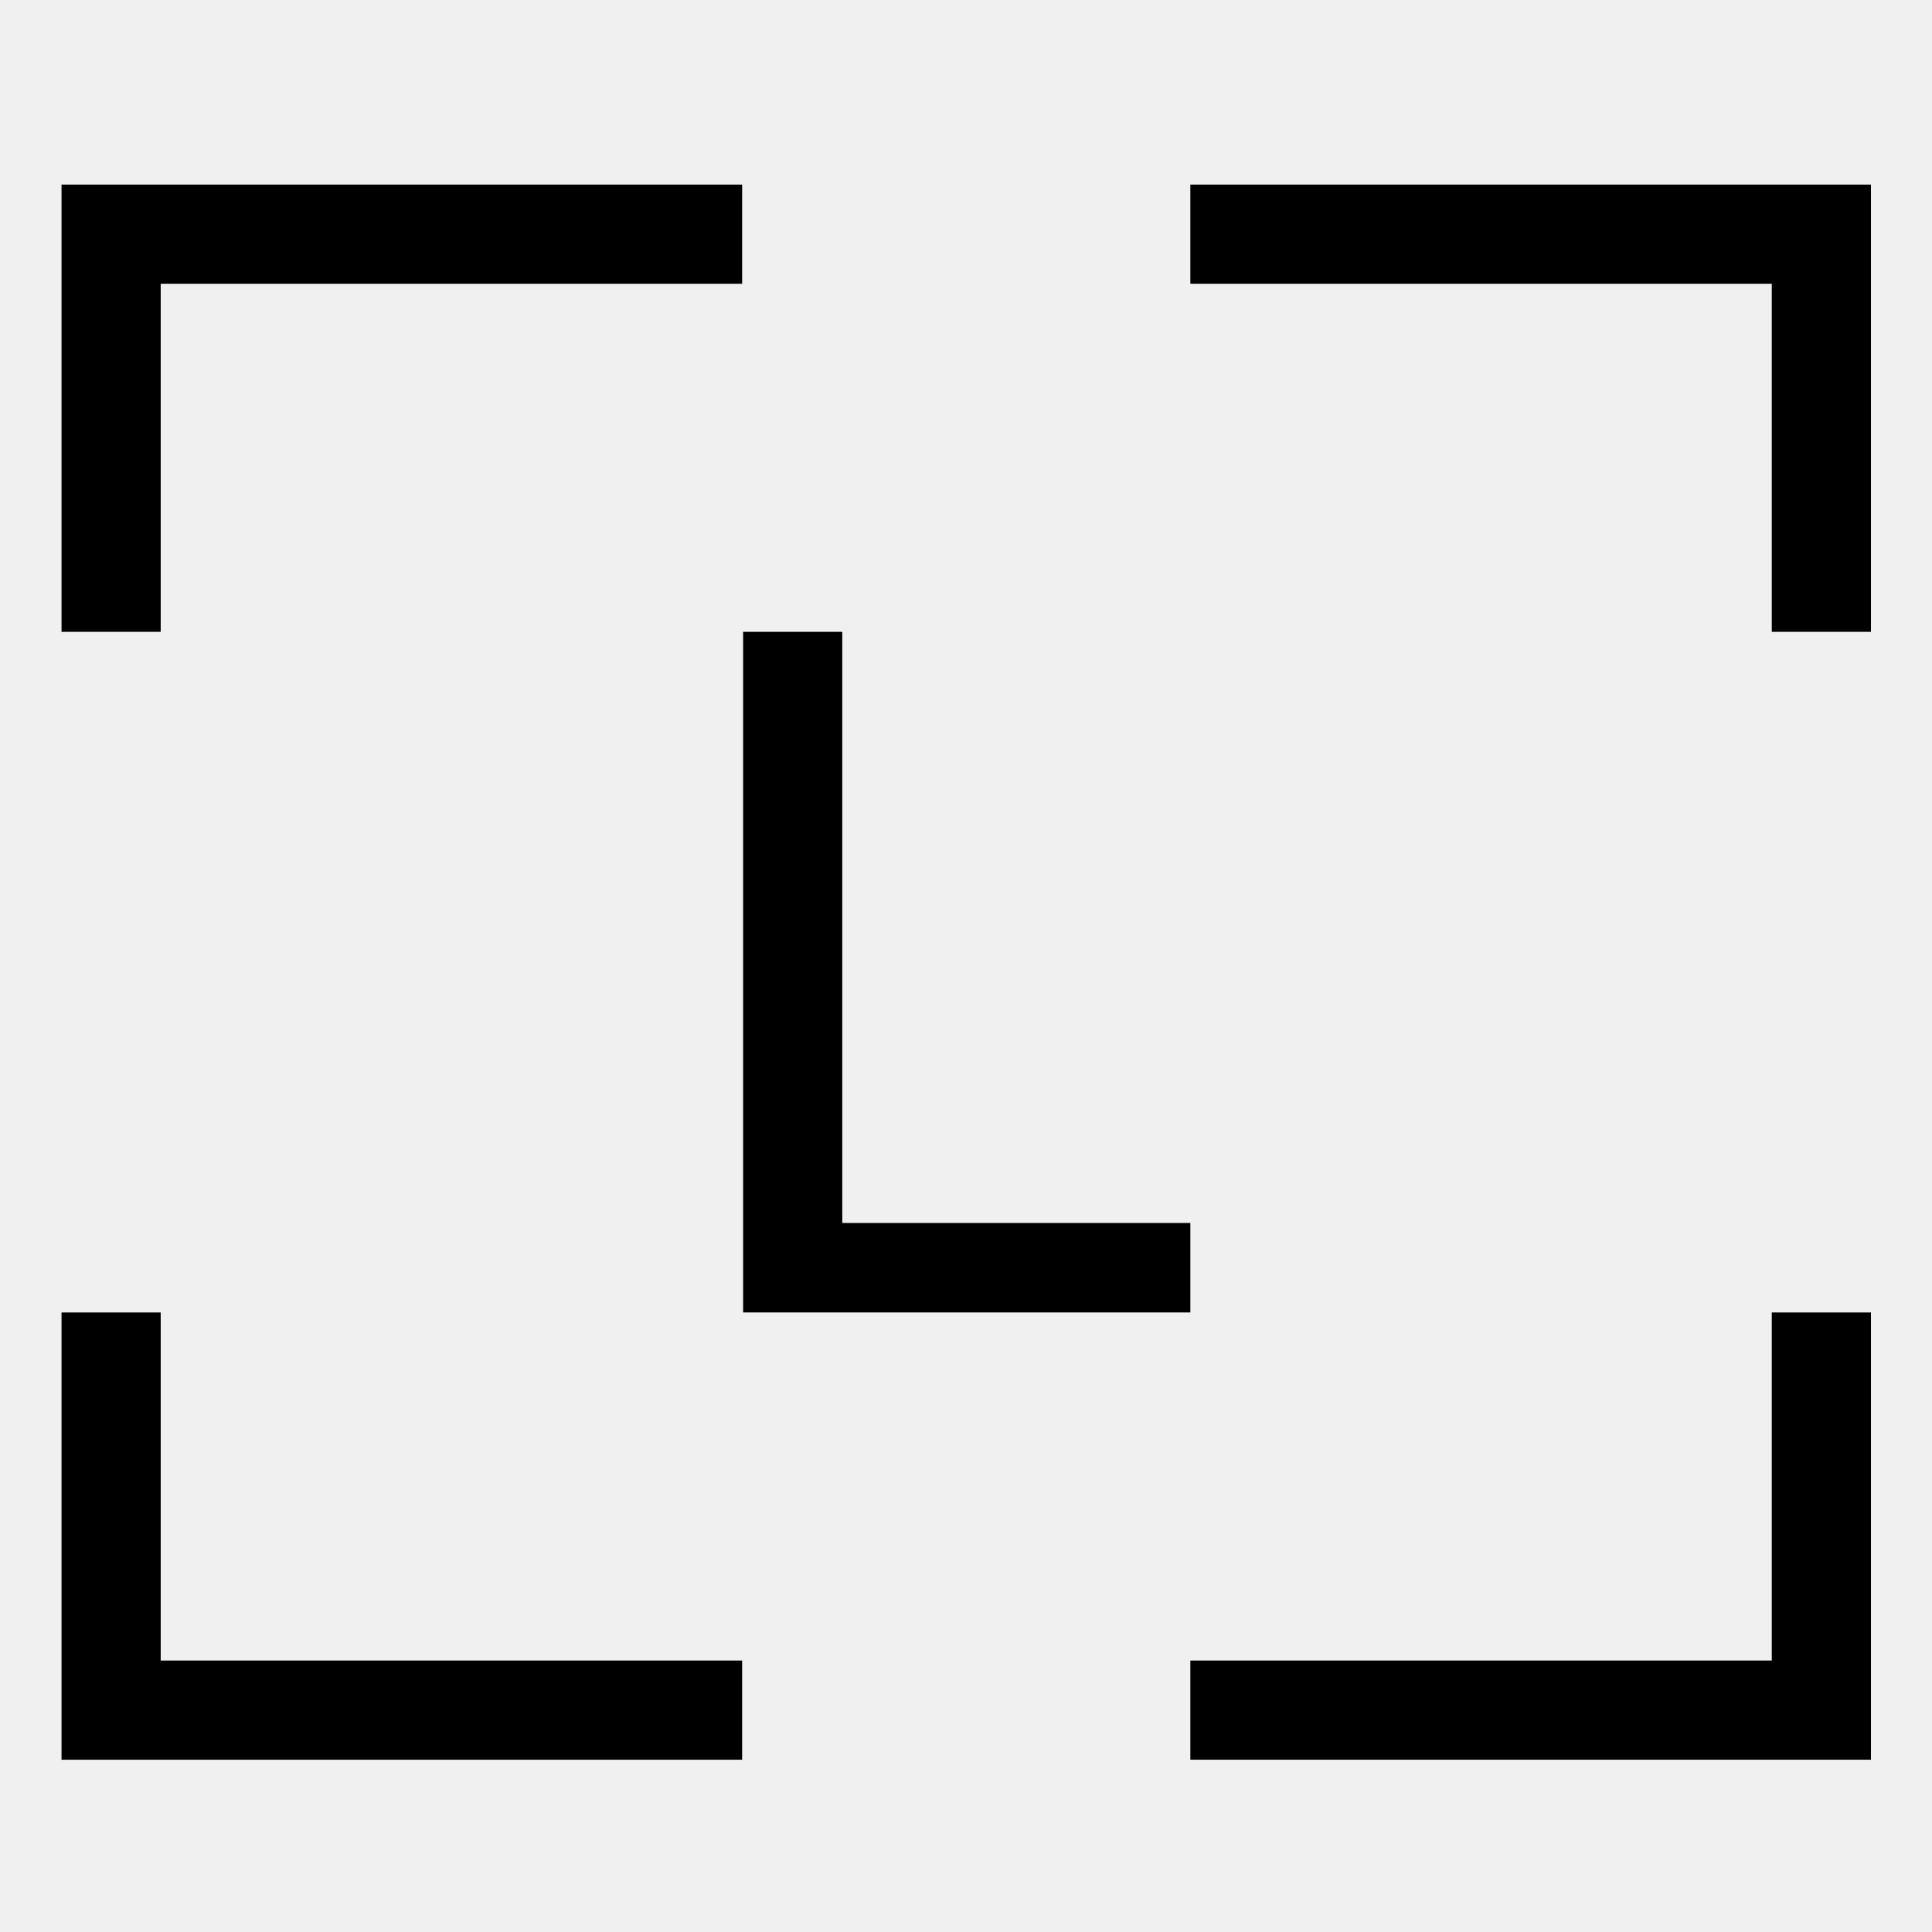
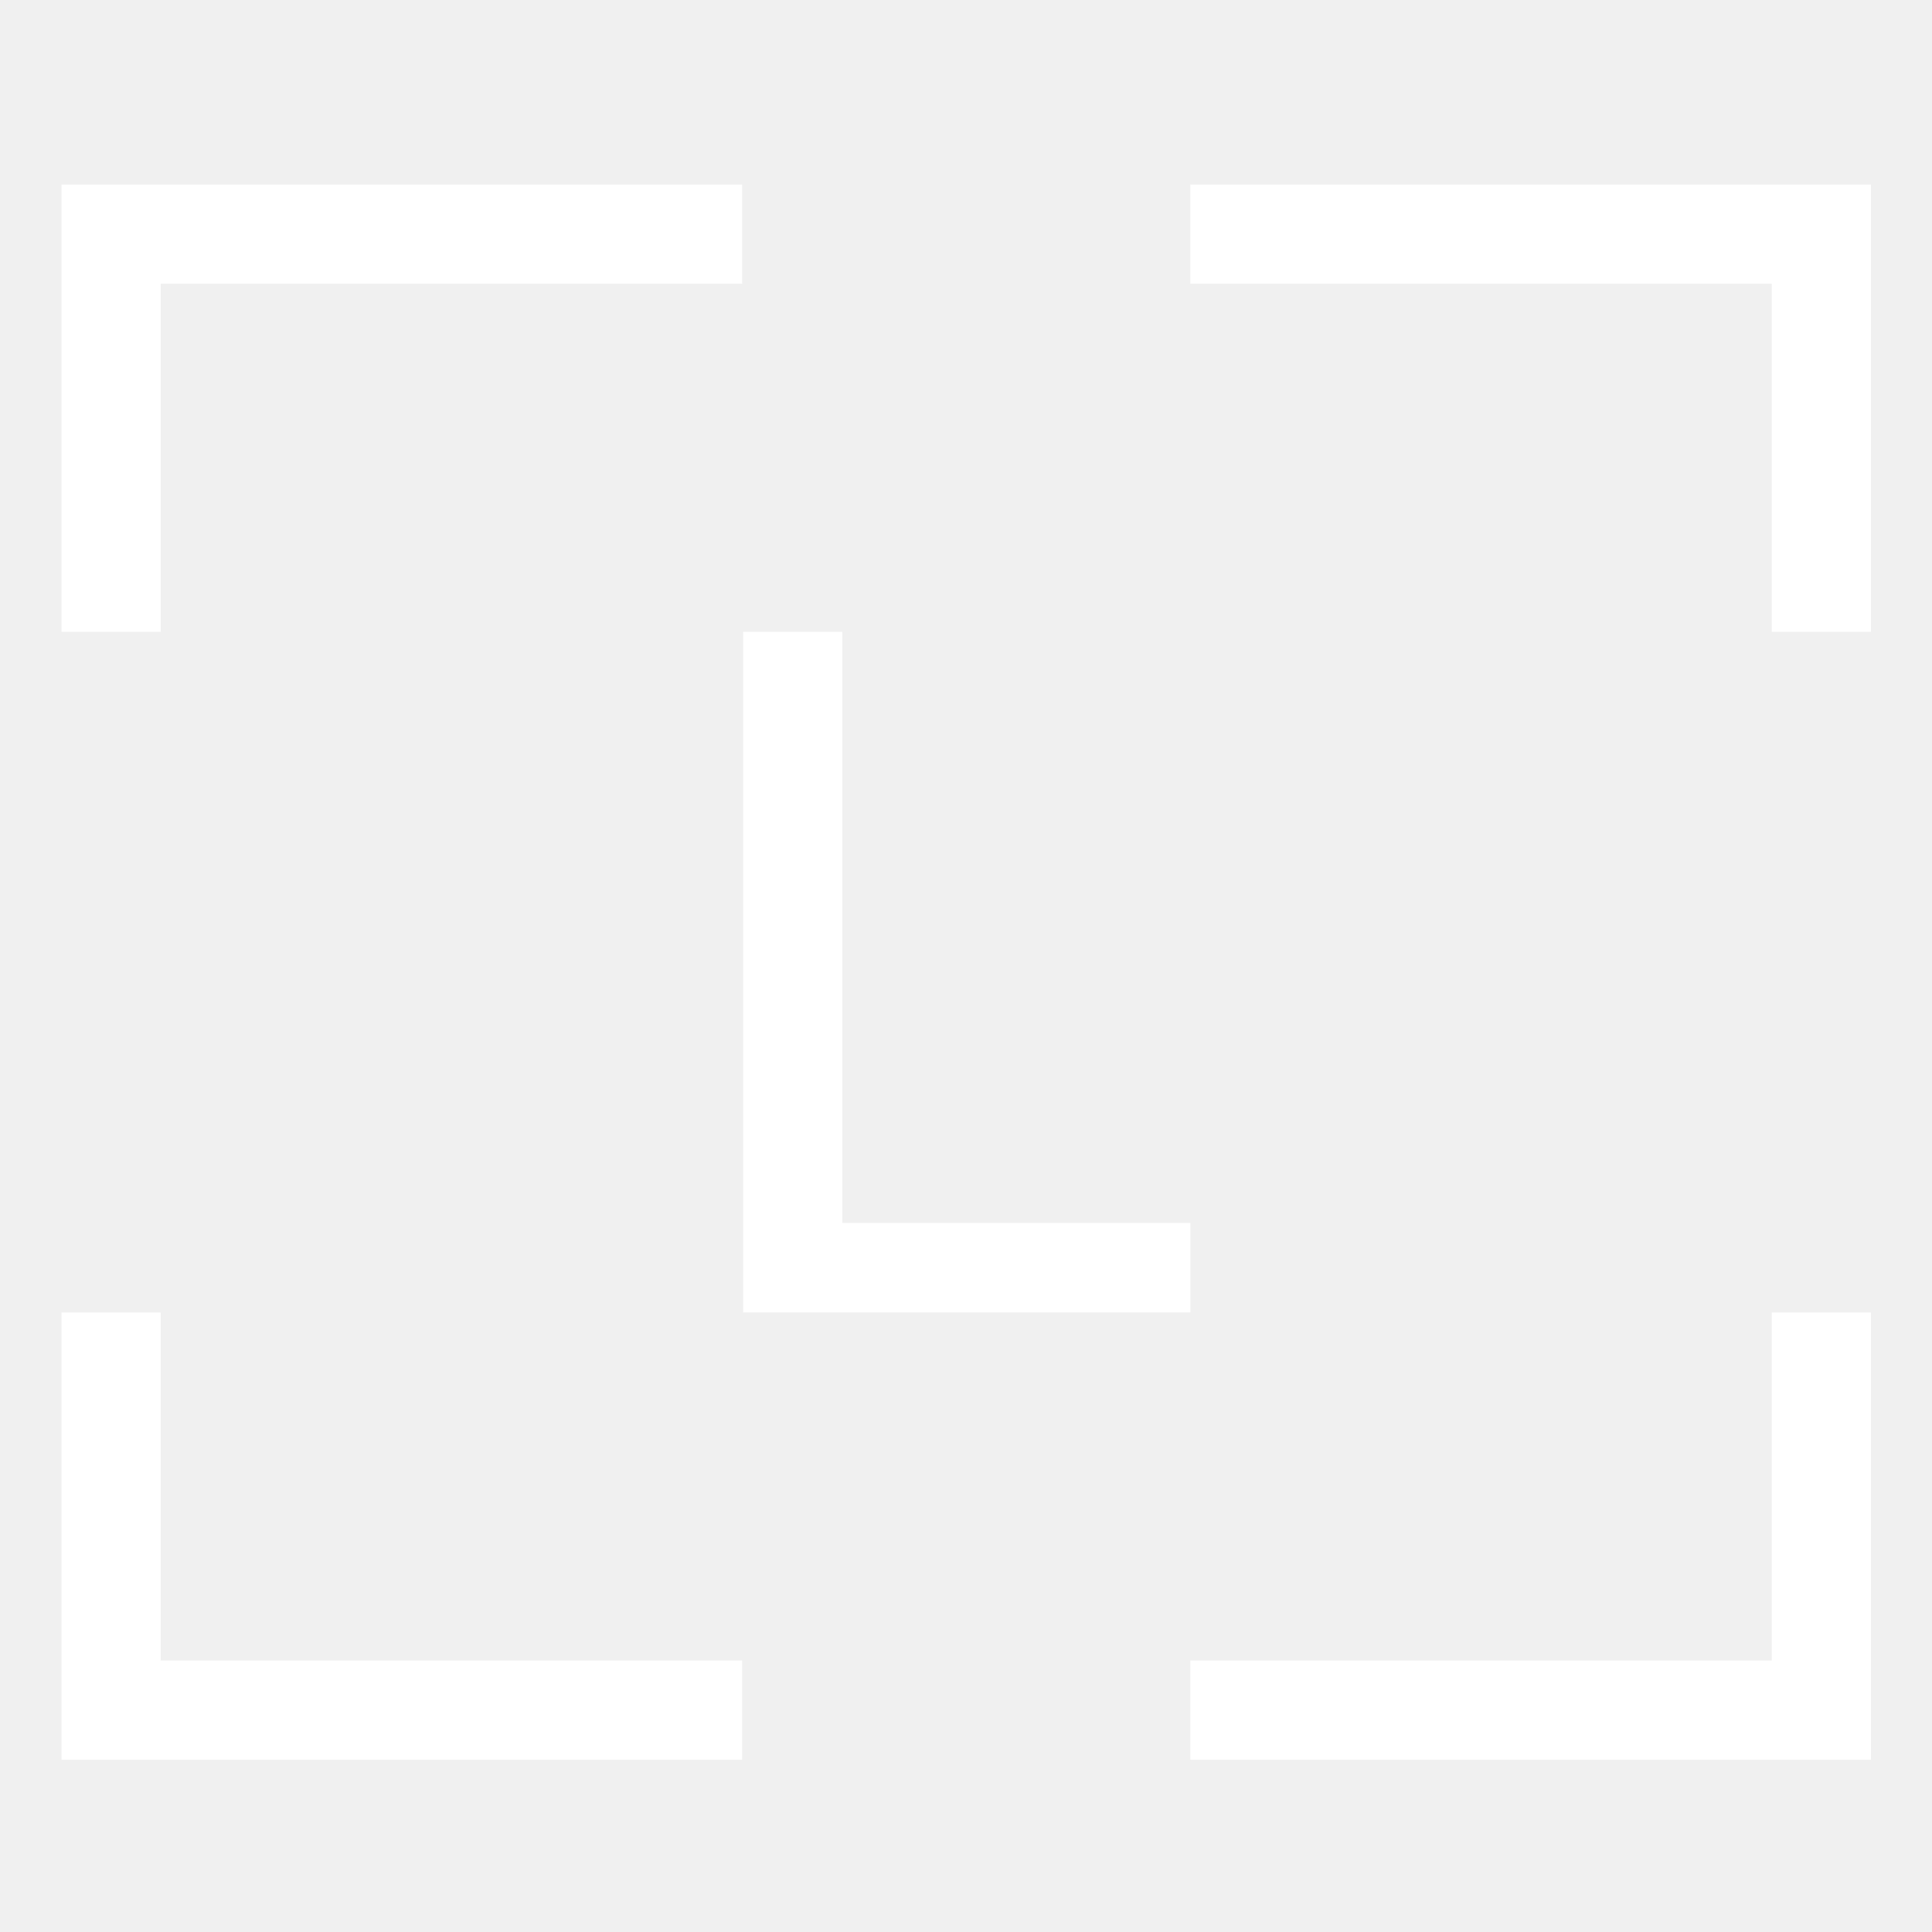
<svg xmlns="http://www.w3.org/2000/svg" width="157" height="157">
-   <path fill="#000" fill-rule="nonzero" d="M5 106.655V143h55.308v-8.06h-47.25v-28.285H5Zm138.98 0v28.285H96.731v8.058h55.308v-36.343h-8.059Zm-83.592-55.31v55.308h36.343v-7.269H68.446V51.345h-8.058ZM5 15v36.345h8.058V23.058h47.25V15H5Zm91.731 0v8.058h47.249v28.287h8.059V15H96.731Z" />
+   <path fill="#FFFFFF" fill-rule="nonzero" d="M5 106.655V143h55.308v-8.06h-47.25v-28.285H5Zm138.98 0v28.285H96.731v8.058h55.308v-36.343h-8.059Zm-83.592-55.31v55.308h36.343v-7.269H68.446V51.345h-8.058ZM5 15v36.345h8.058V23.058h47.25V15H5Zm91.731 0v8.058h47.249v28.287h8.059V15H96.731Z" />
</svg>
